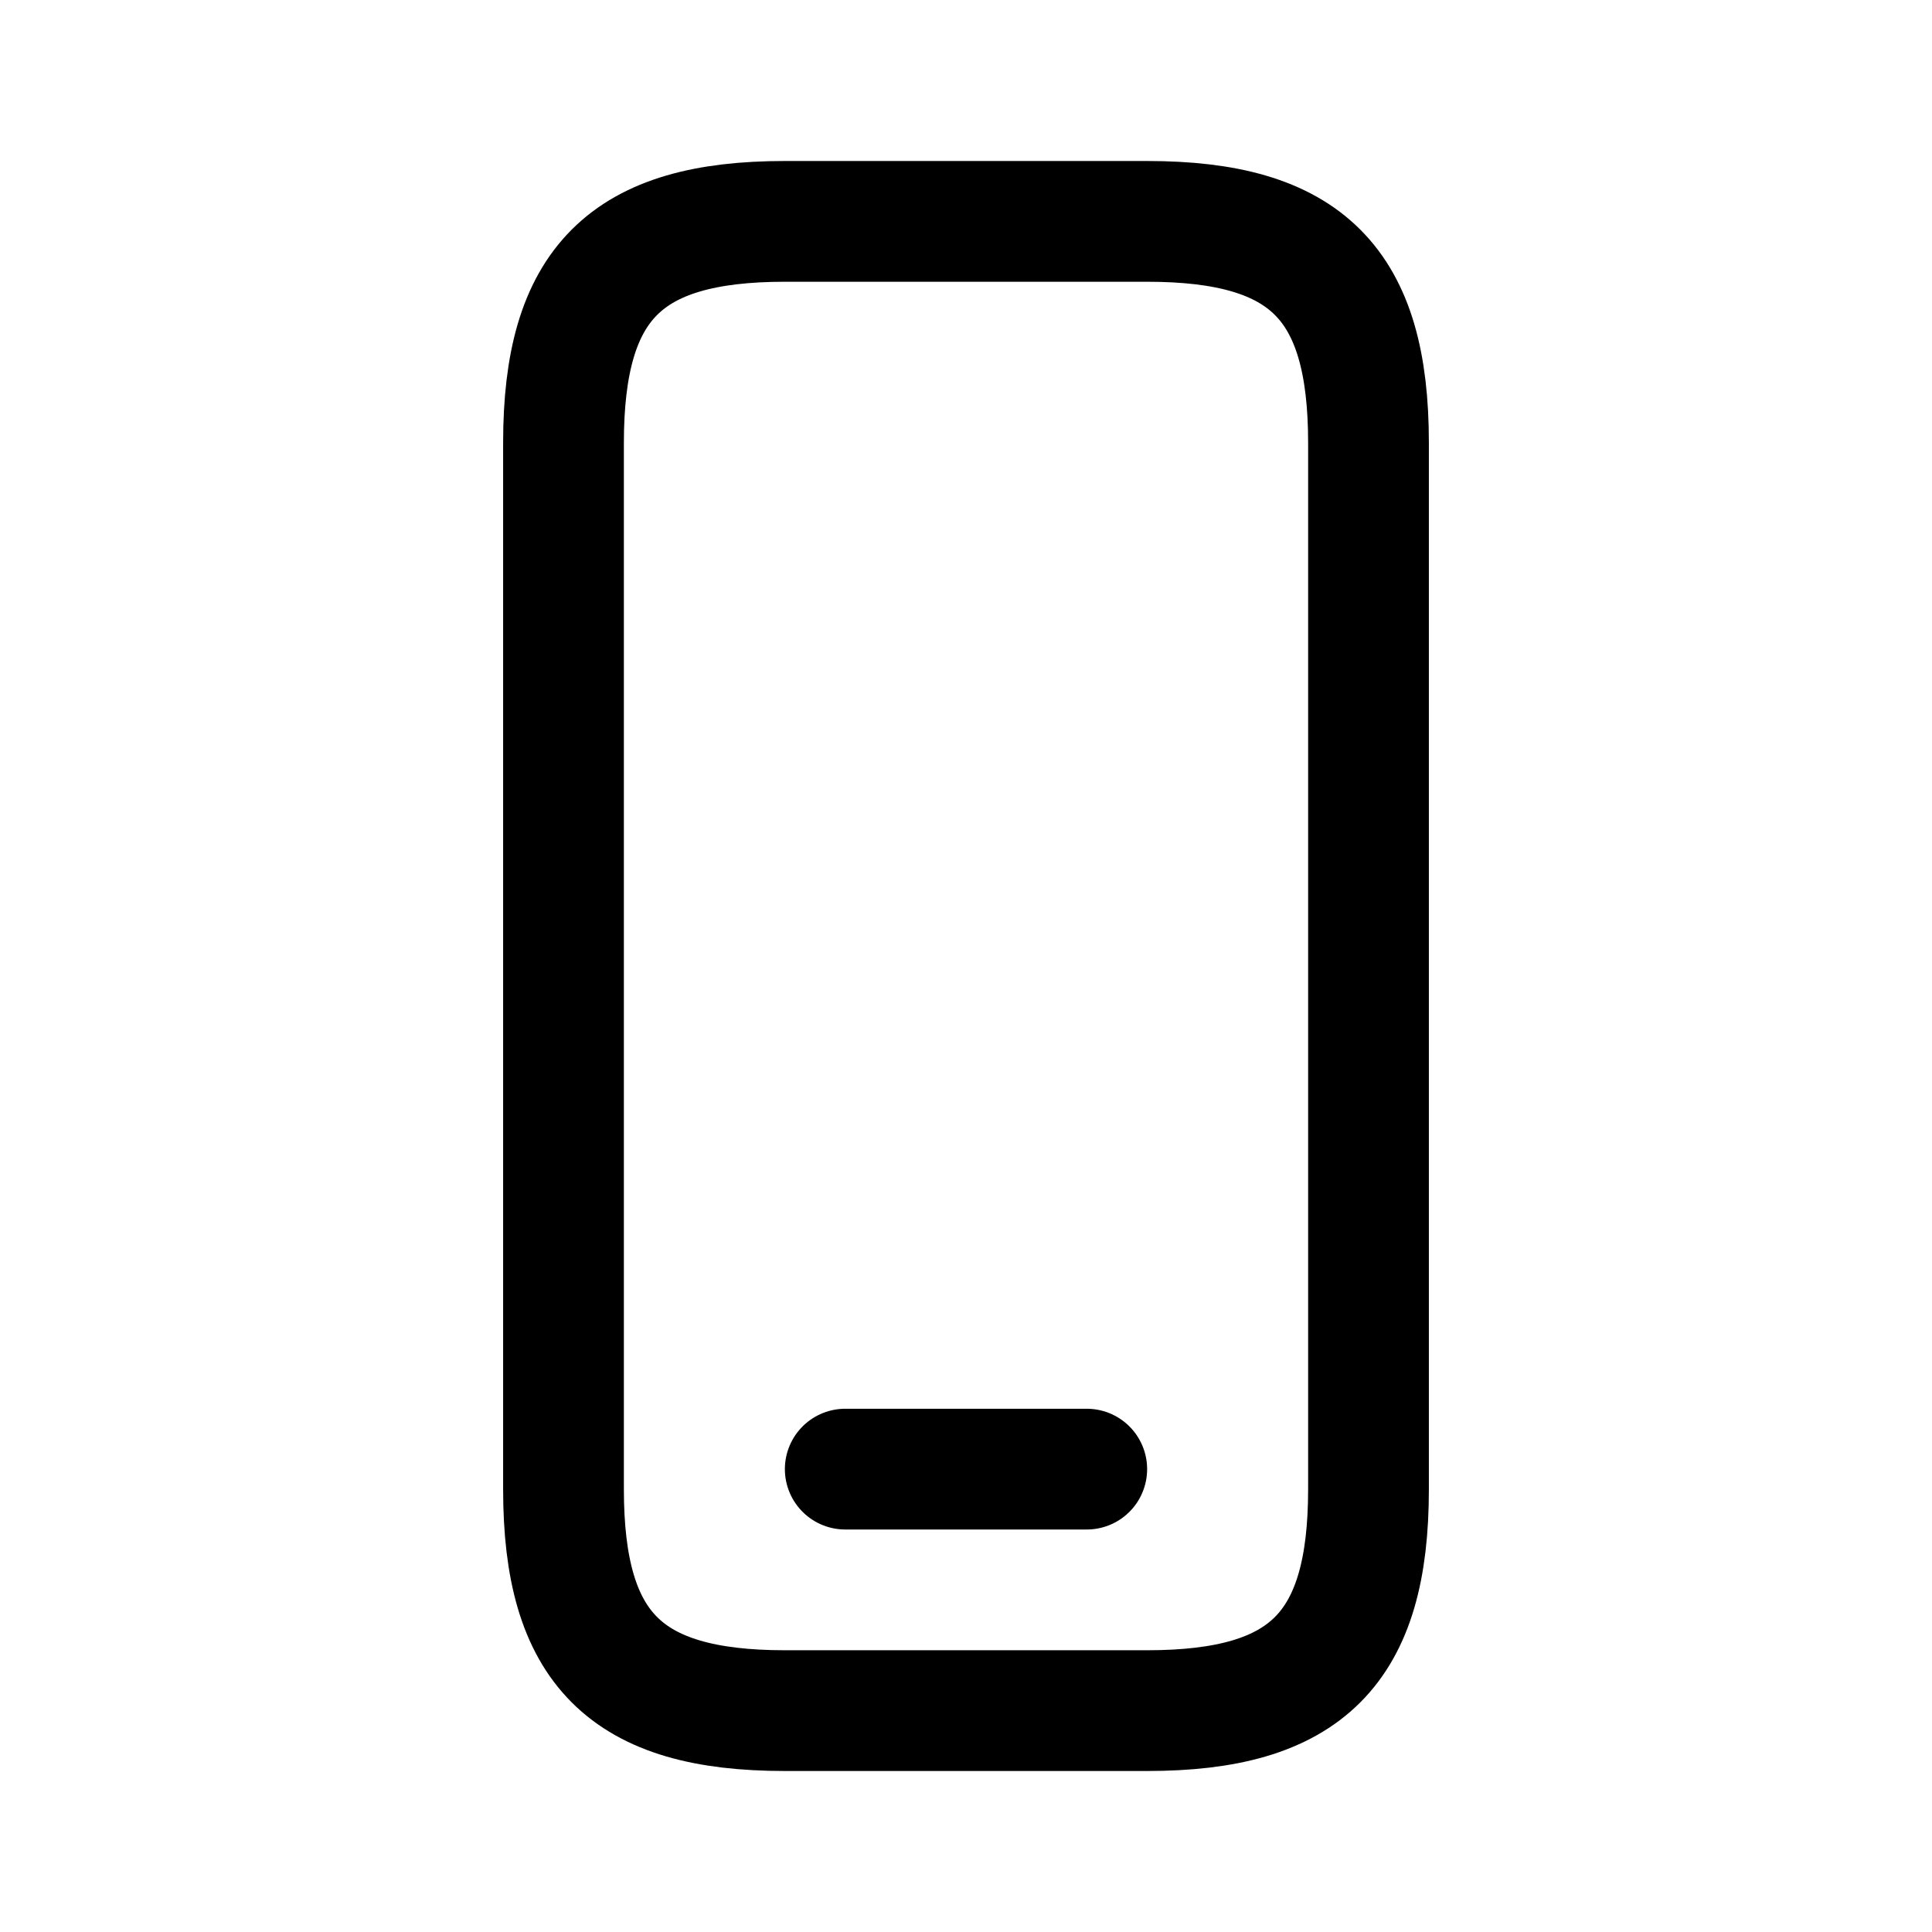
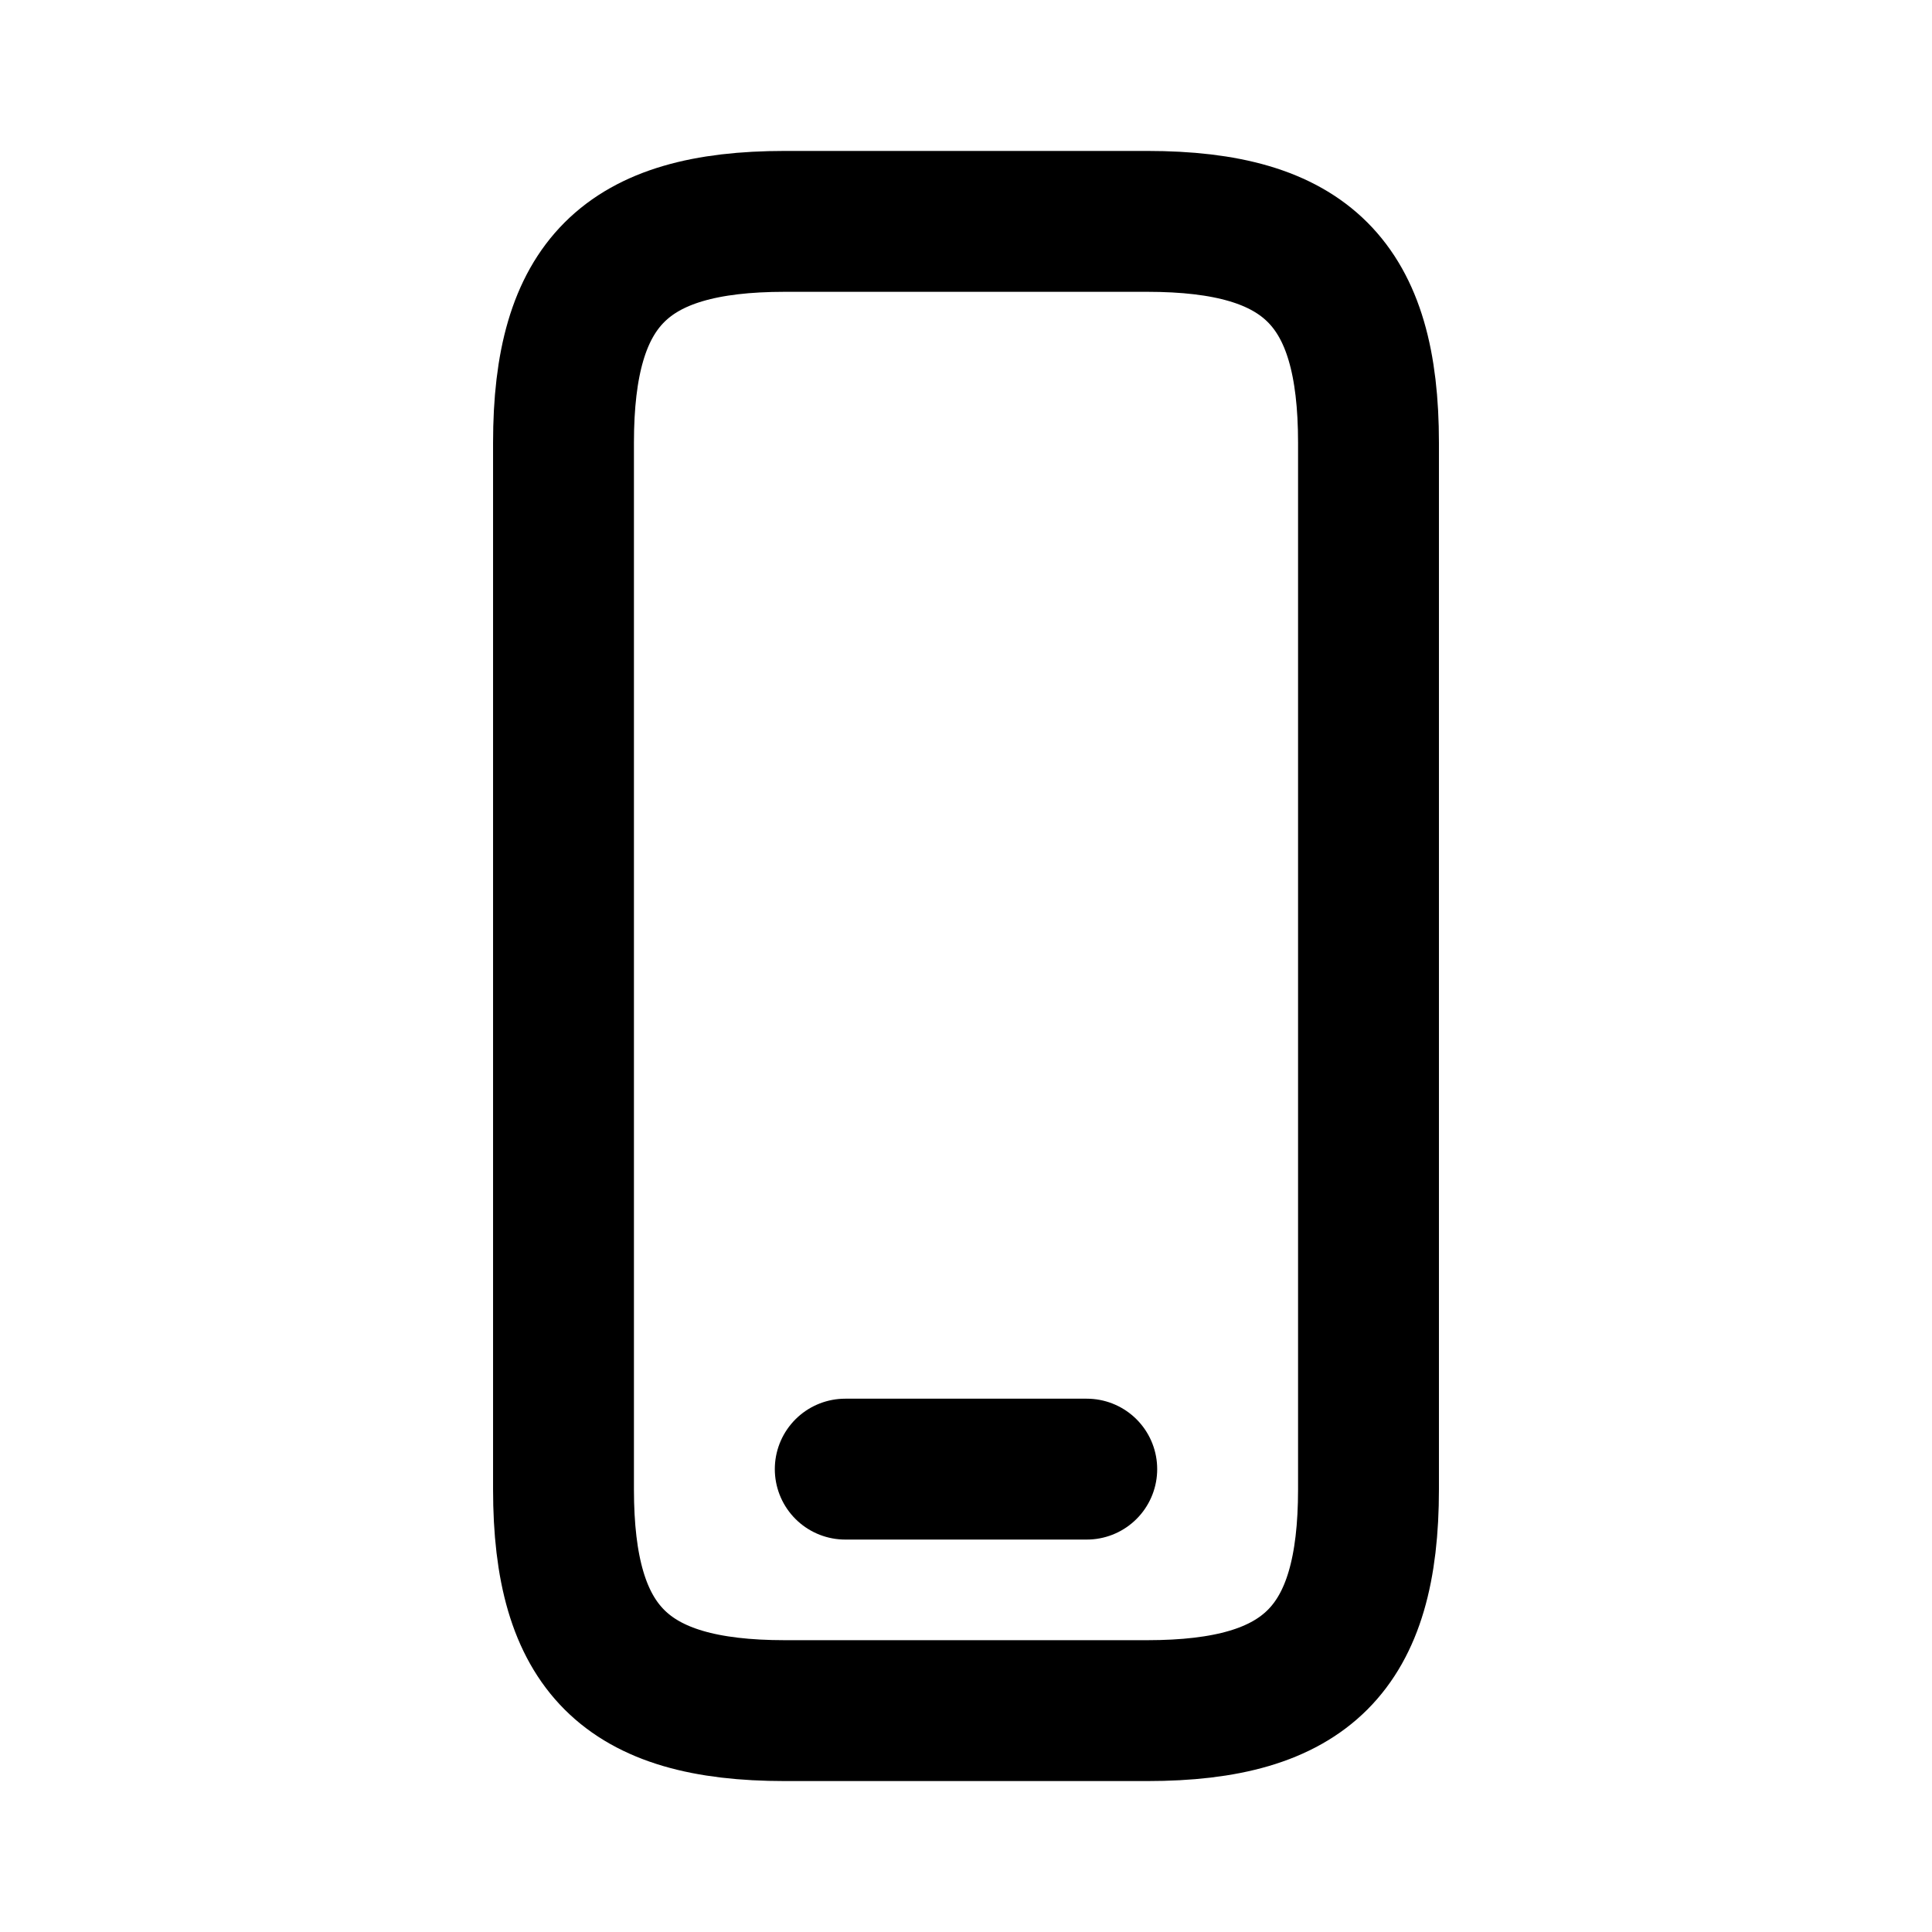
- <svg xmlns="http://www.w3.org/2000/svg" viewBox="0 0 24 24" fill="none" stroke="currentColor" stroke-width="1.5" stroke-linecap="round" stroke-linejoin="round">
+ <svg xmlns="http://www.w3.org/2000/svg" viewBox="0 0 24 24" fill="none" stroke="currentColor" stroke-width="1.75" stroke-linecap="round" stroke-linejoin="round">
  <path d="M9.75 2.75 H14.25 C16.23 2.75 17 3.52 17 5.5 V18.5 C17 20.48 16.23 21.25 14.25 21.25 H9.75 C7.77 21.25 7 20.48 7 18.5 V5.5 C7 3.52 7.77 2.75 9.75 2.75 Z" />
  <path d="M10.5 18.25 H13.5" />
</svg>
